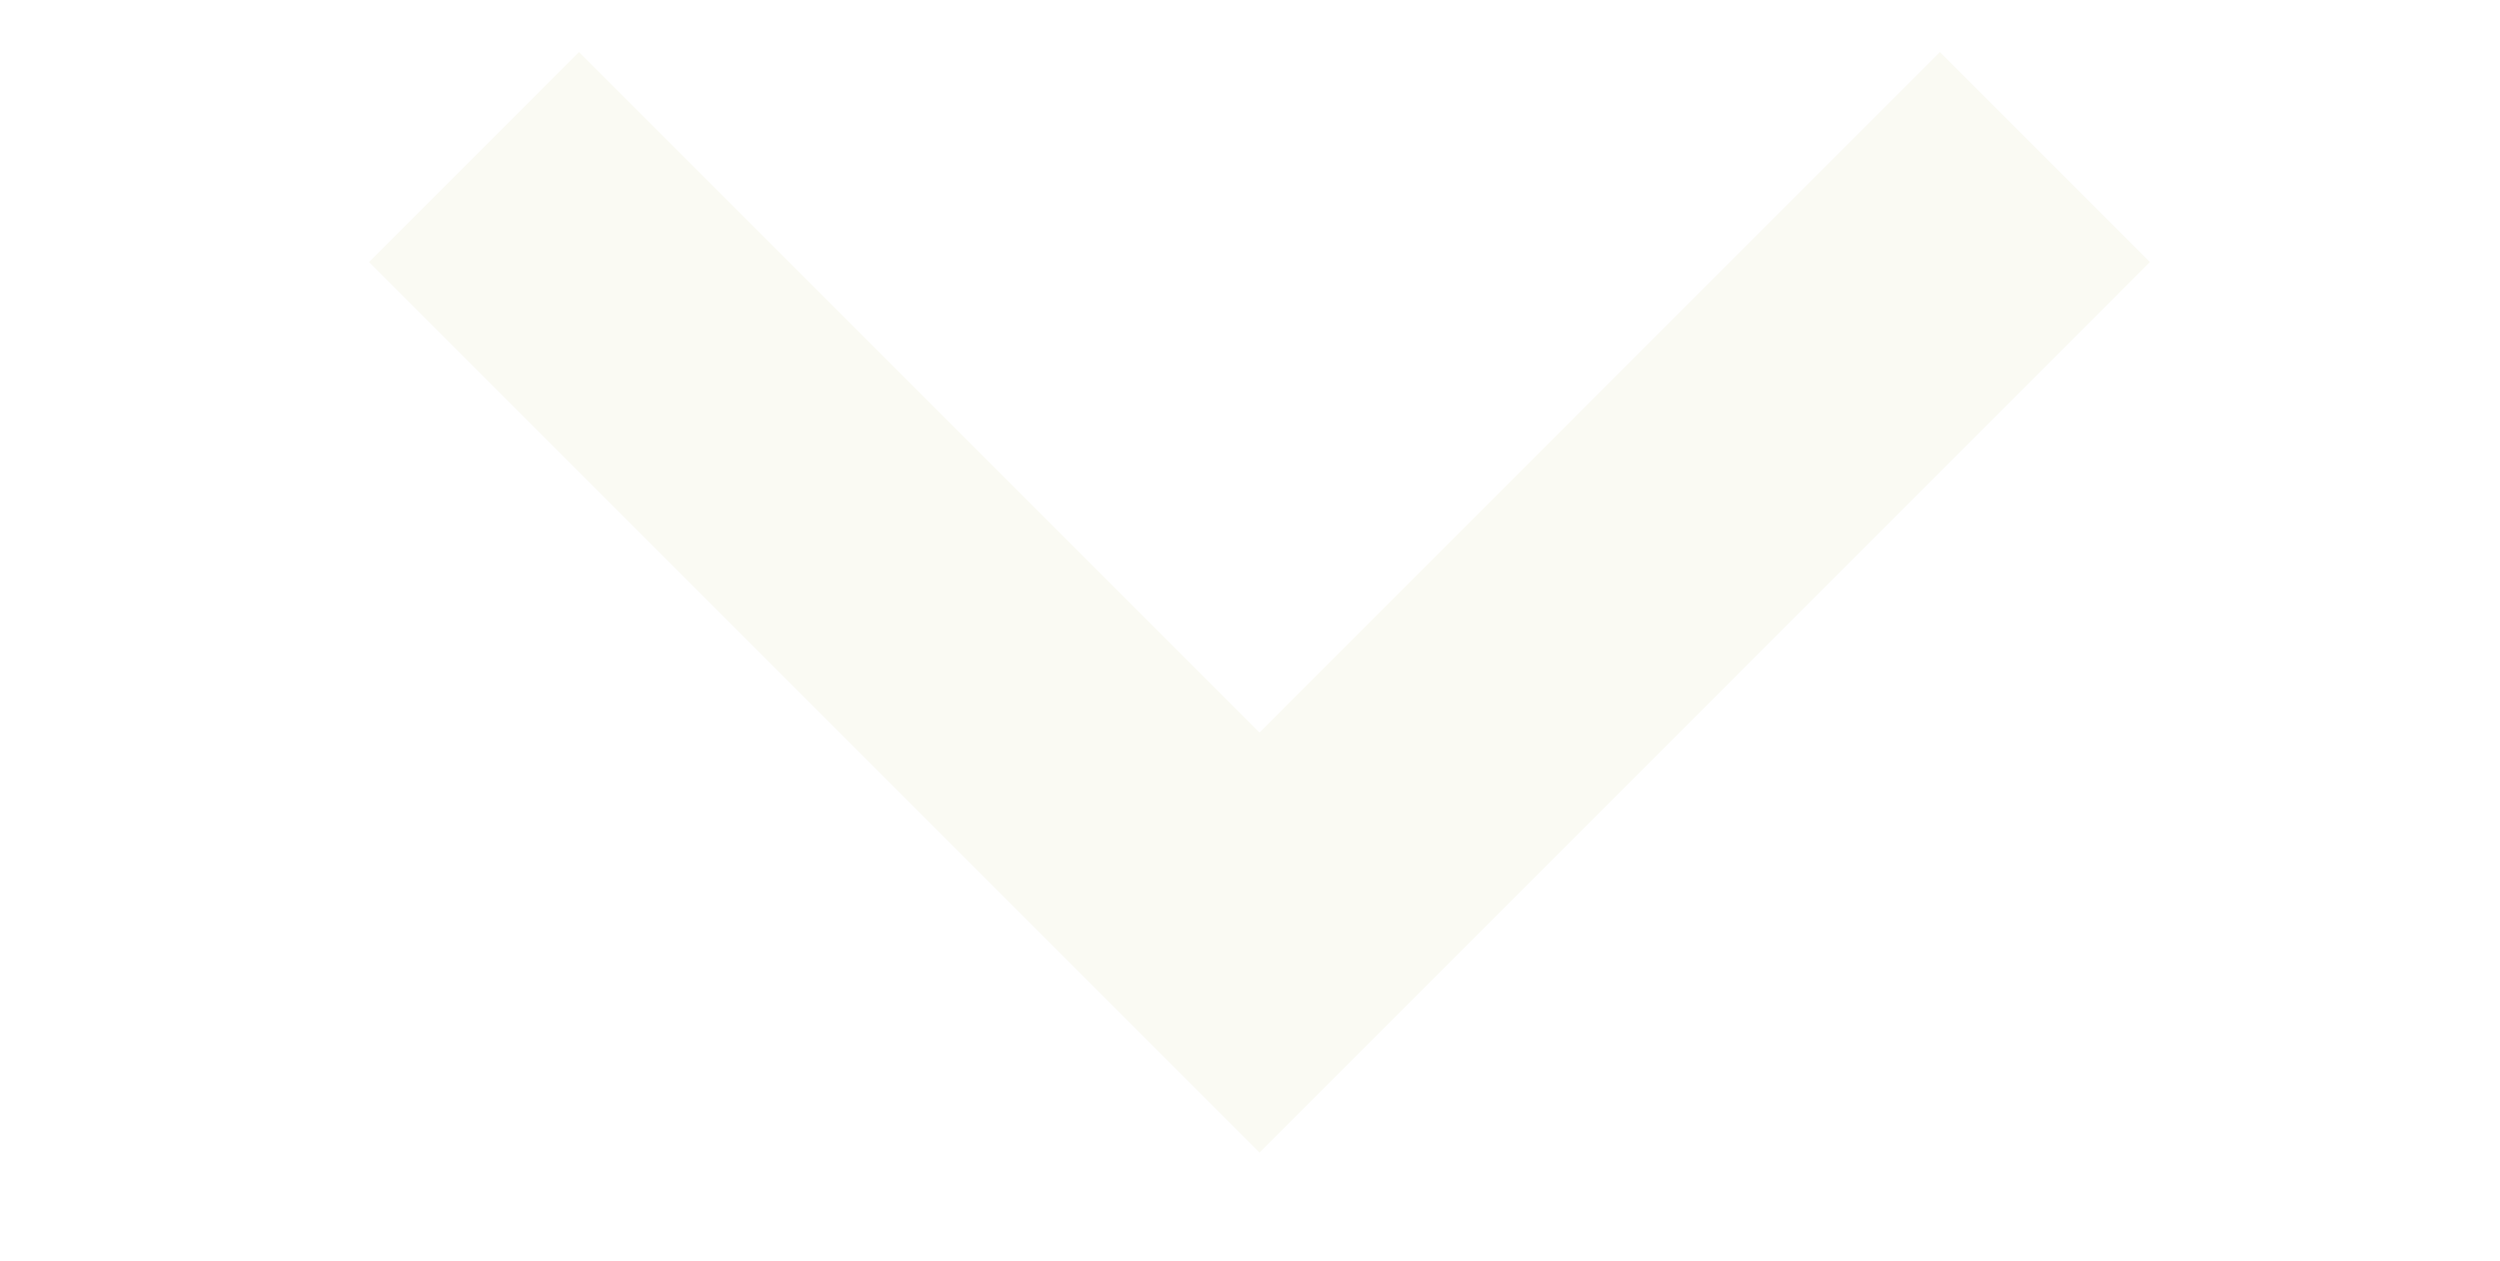
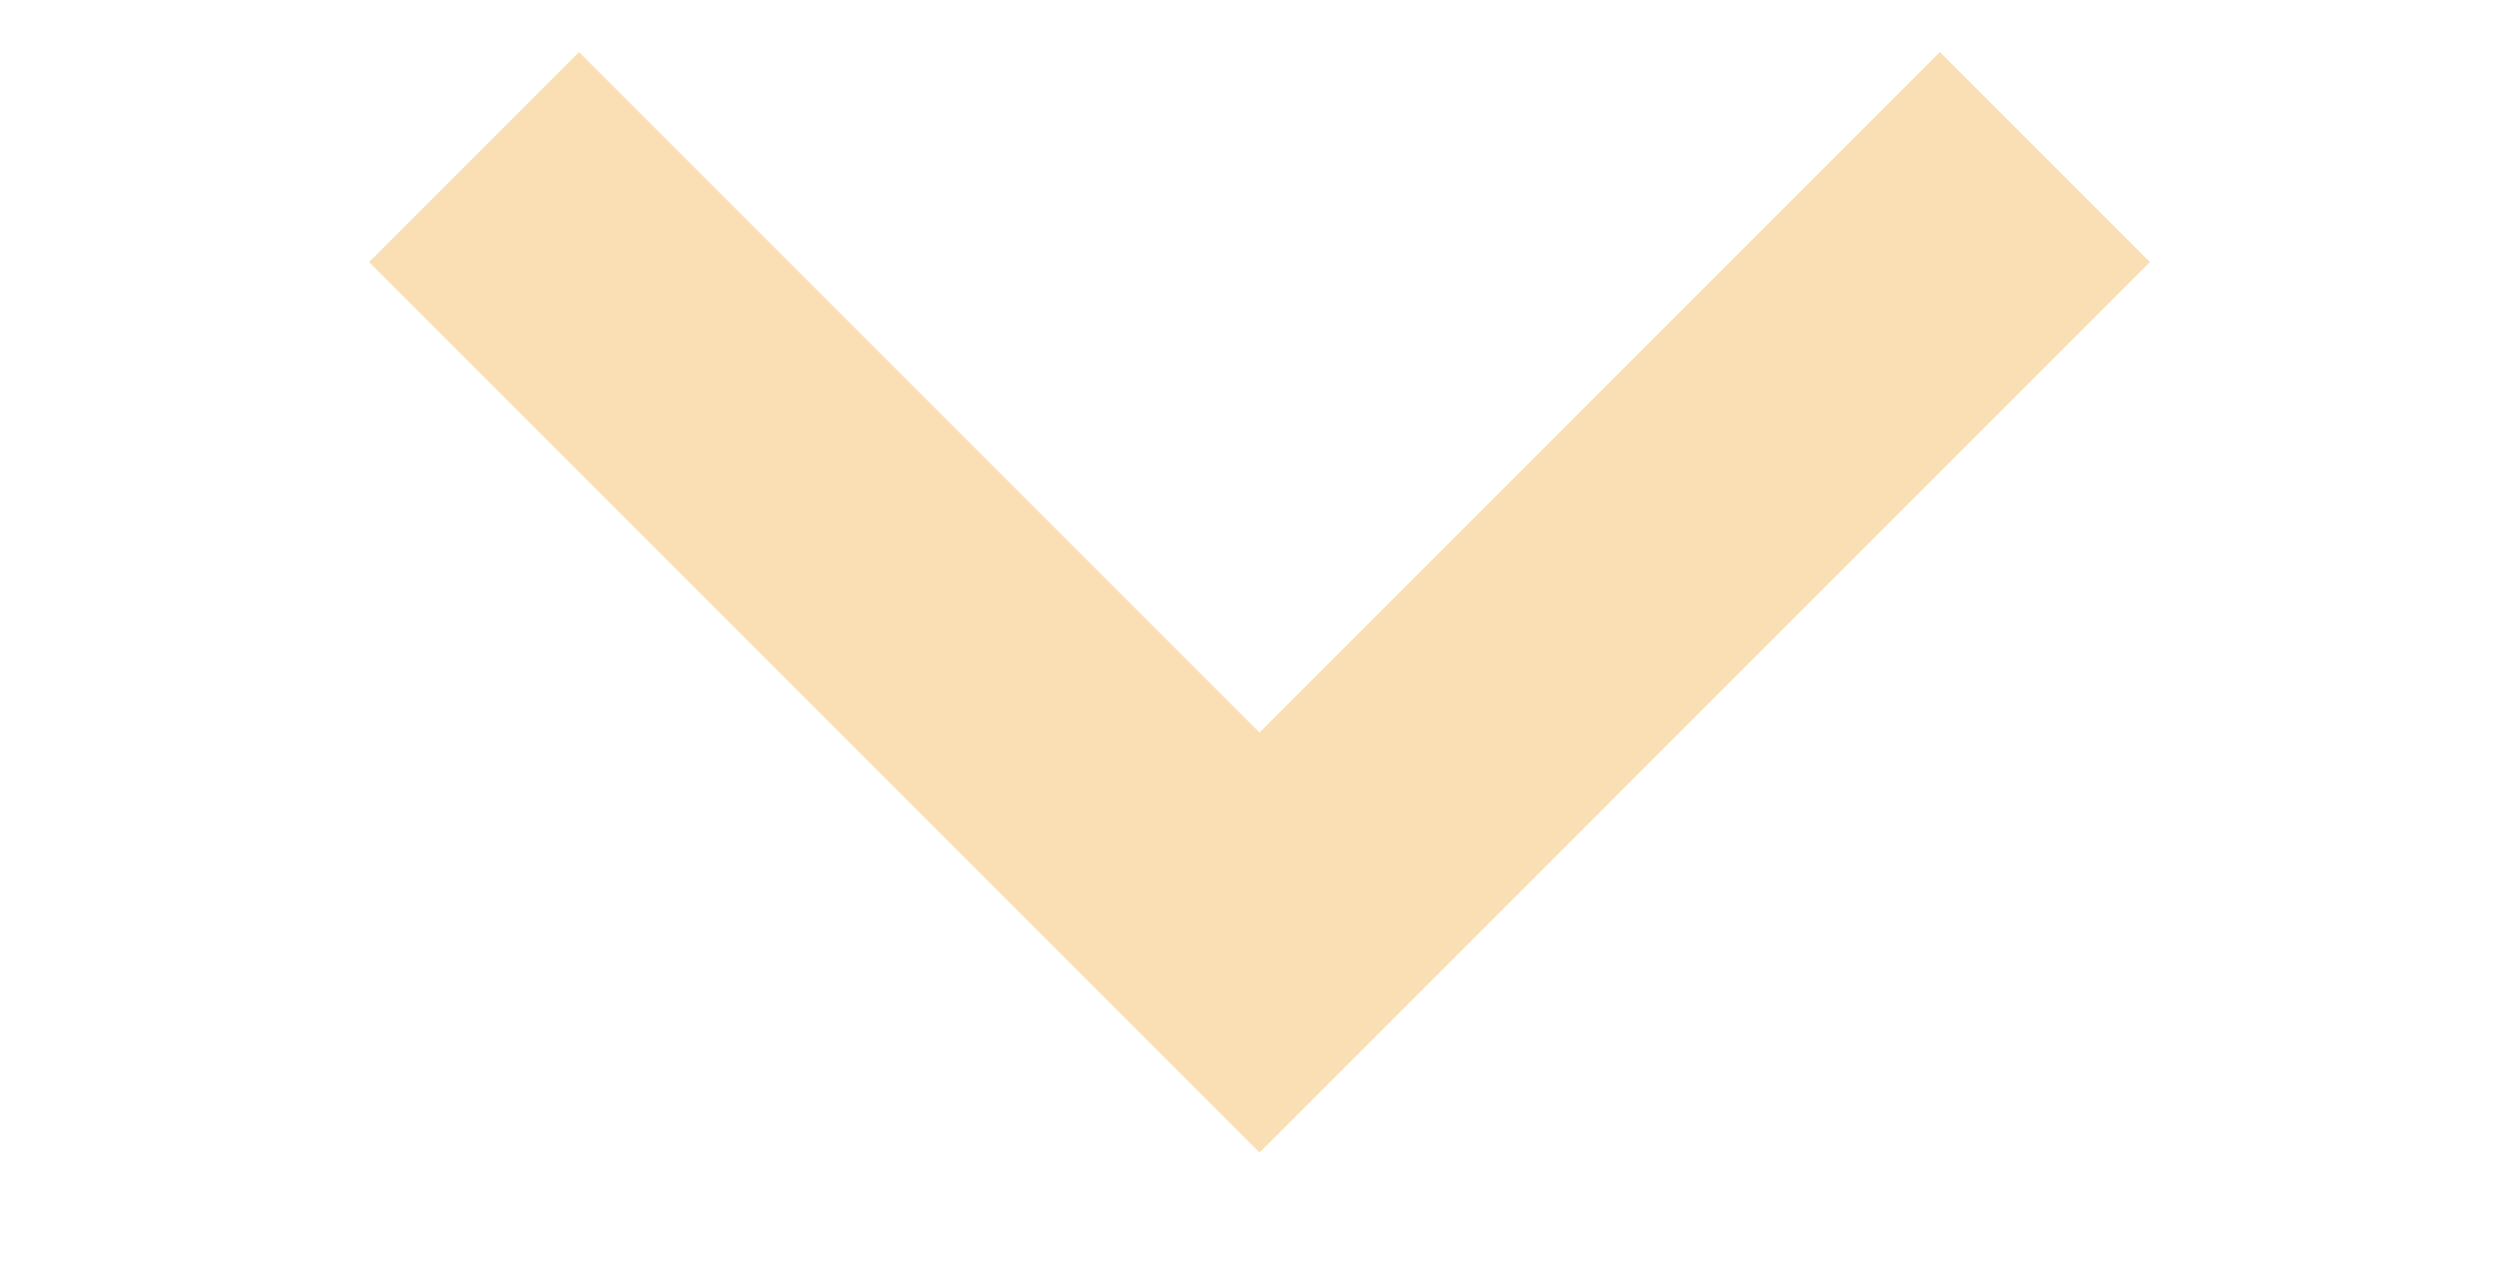
<svg xmlns="http://www.w3.org/2000/svg" width="240" zoomAndPan="magnify" viewBox="0 0 180 90.75" height="121" preserveAspectRatio="xMidYMid meet" version="1.0">
  <defs>
-     <clipPath id="c07400132b">
+     <clipPath id="e4ff6209ce">
      <path d="M 26.574 3.379 L 154.793 3.379 L 154.793 83 L 26.574 83 Z M 26.574 3.379 " clip-rule="nonzero" />
    </clipPath>
  </defs>
-   <g clip-path="url(#c07400132b)">
-     <path fill="#fafaf3" d="M 139.672 3.75 L 90.684 52.742 L 41.691 3.75 L 26.574 18.871 L 90.684 82.984 L 154.793 18.871 Z M 139.672 3.75 " fill-opacity="1" fill-rule="nonzero" />
+   <g clip-path="url(#e4ff6209ce)">
+     <path fill="#fadfb5" d="M 139.672 3.75 L 90.684 52.742 L 41.691 3.75 L 26.574 18.871 L 90.684 82.984 L 154.793 18.871 Z M 139.672 3.75 " fill-opacity="1" fill-rule="nonzero" />
  </g>
</svg>
